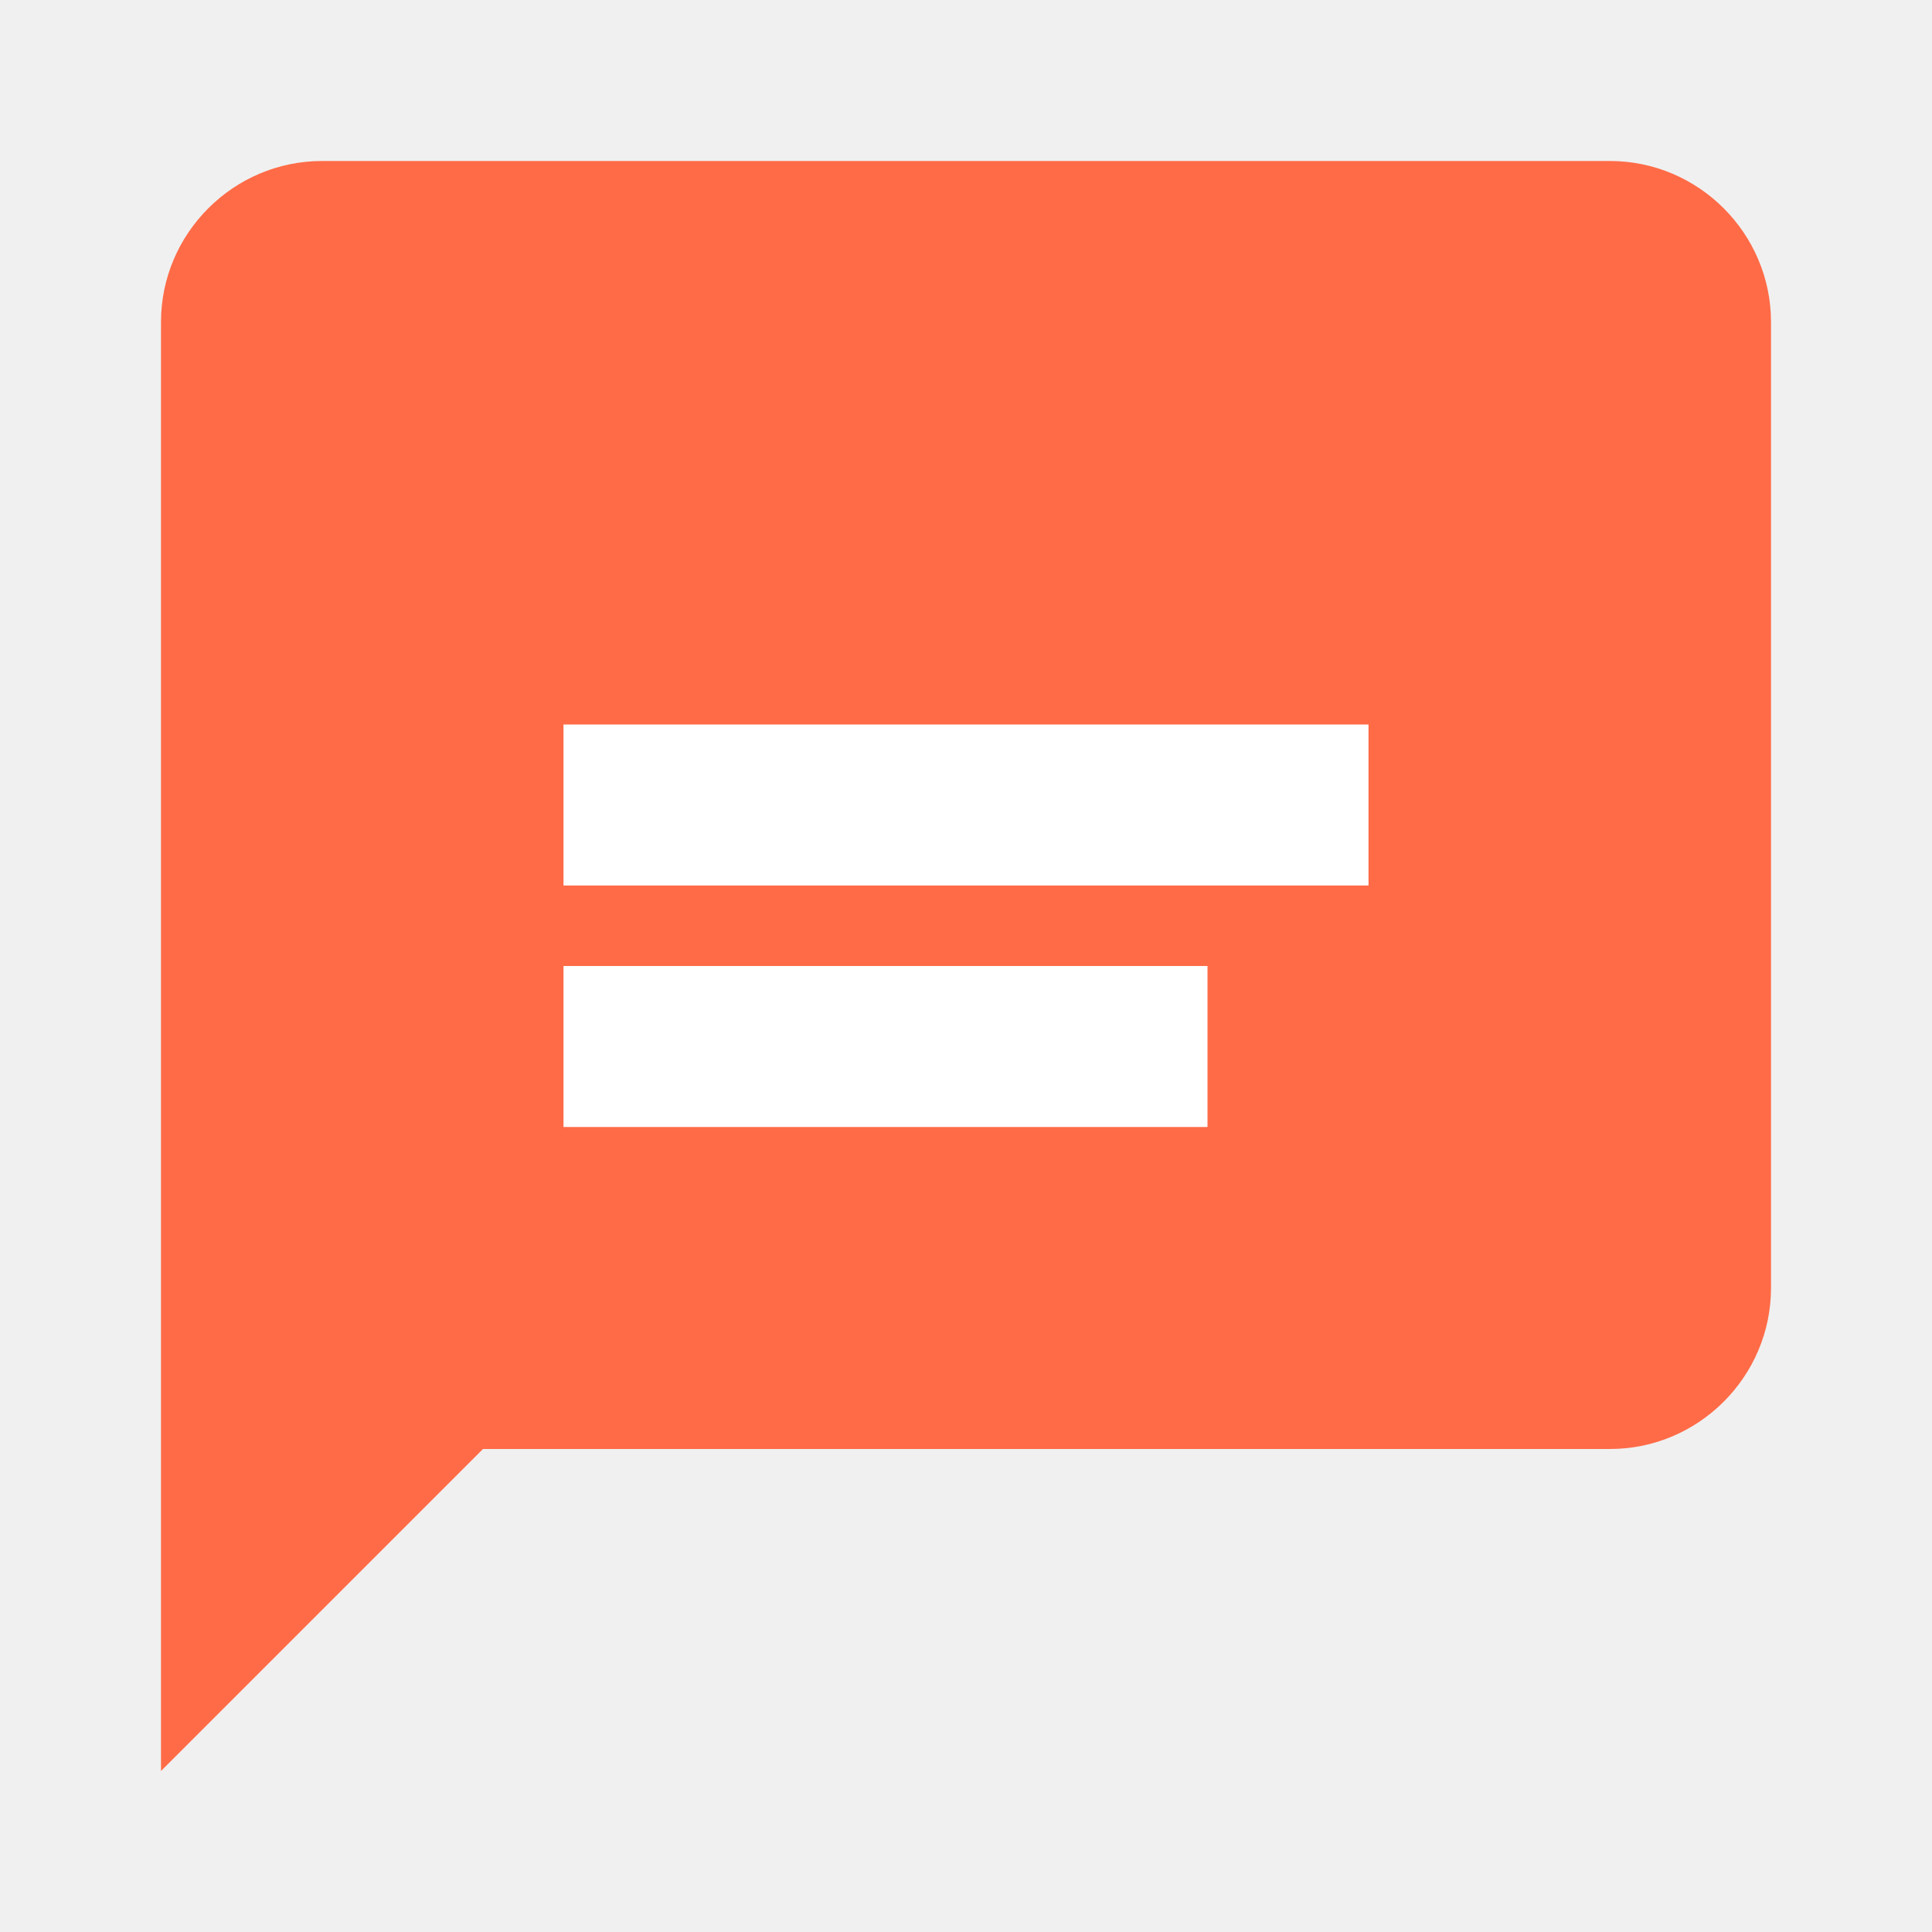
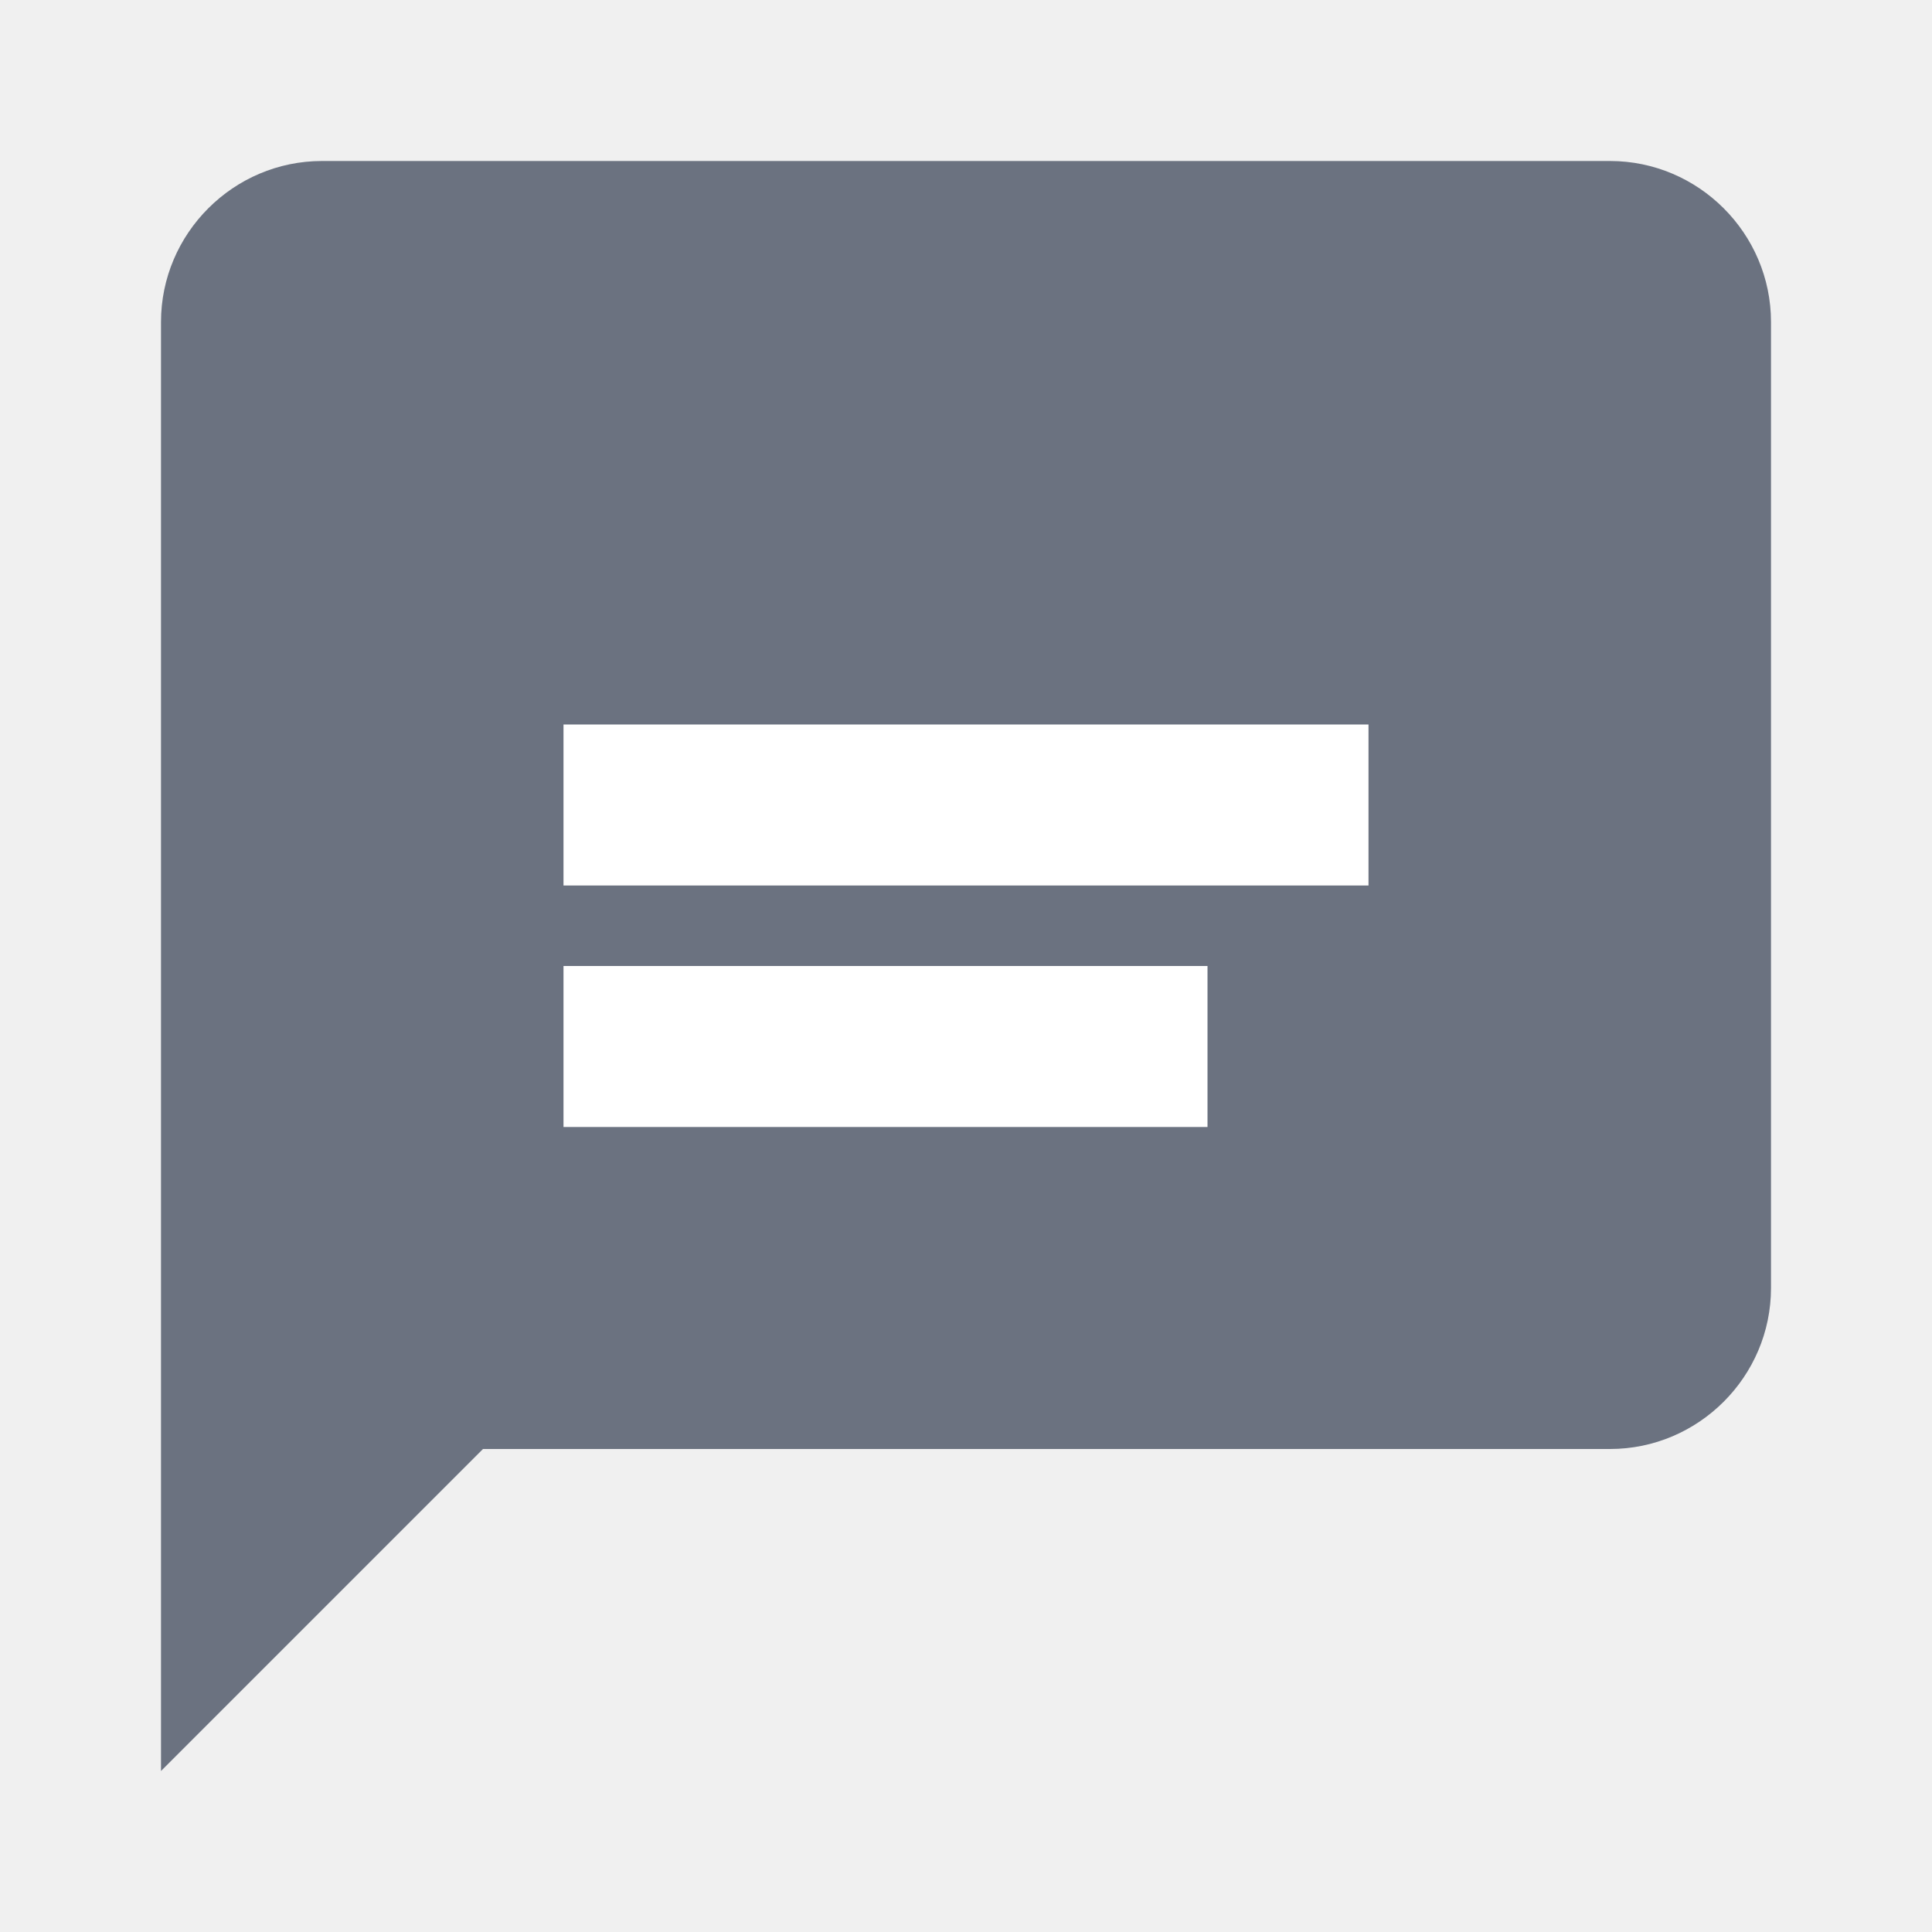
<svg xmlns="http://www.w3.org/2000/svg" width="24" height="24" viewBox="0 0 24 24" fill="none">
-   <path d="M20 2H4C2.9 2 2 2.9 2 4V22L6 18H20C21.1 18 22 17.1 22 16V4C22 2.9 21.1 2 20 2Z" fill="#FF6B47" />
+   <path d="M20 2H4C2.9 2 2 2.9 2 4V22L6 18H20C21.1 18 22 17.1 22 16V4C22 2.9 21.1 2 20 2Z" fill="#6B7280" />
  <path d="M7 9H17V11H7V9ZM7 12H15V14H7V12Z" fill="white" />
</svg>
